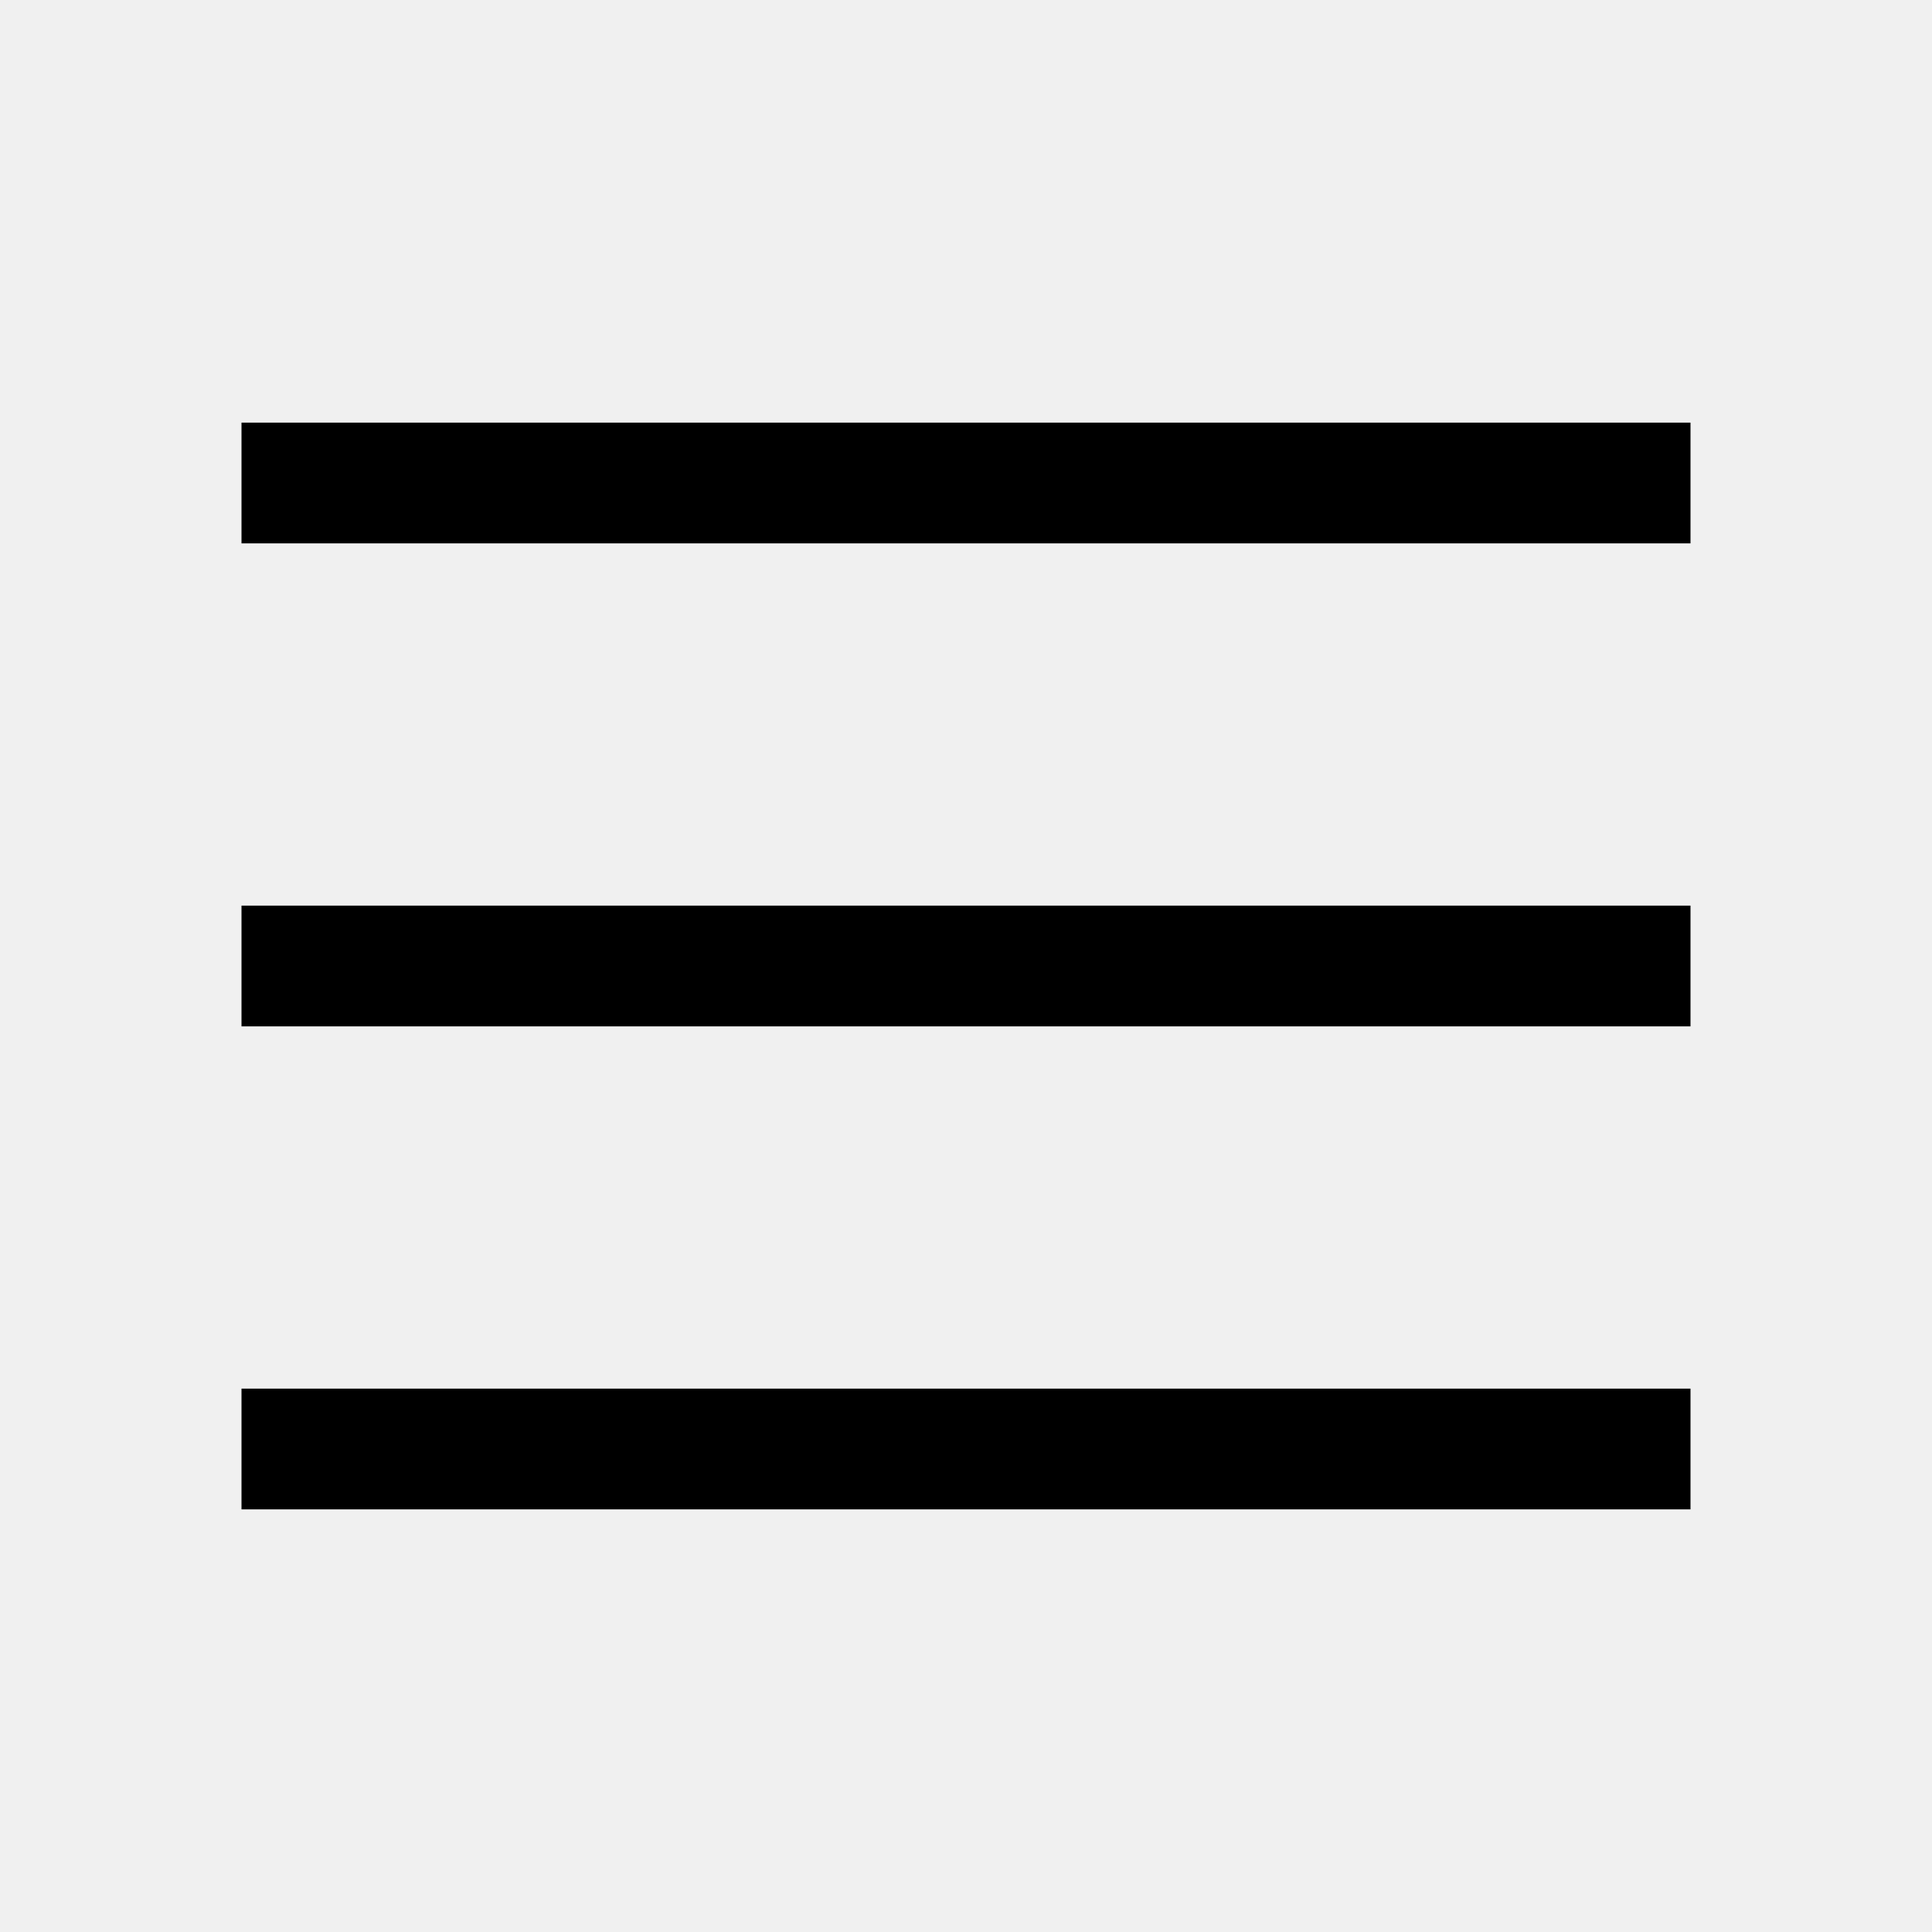
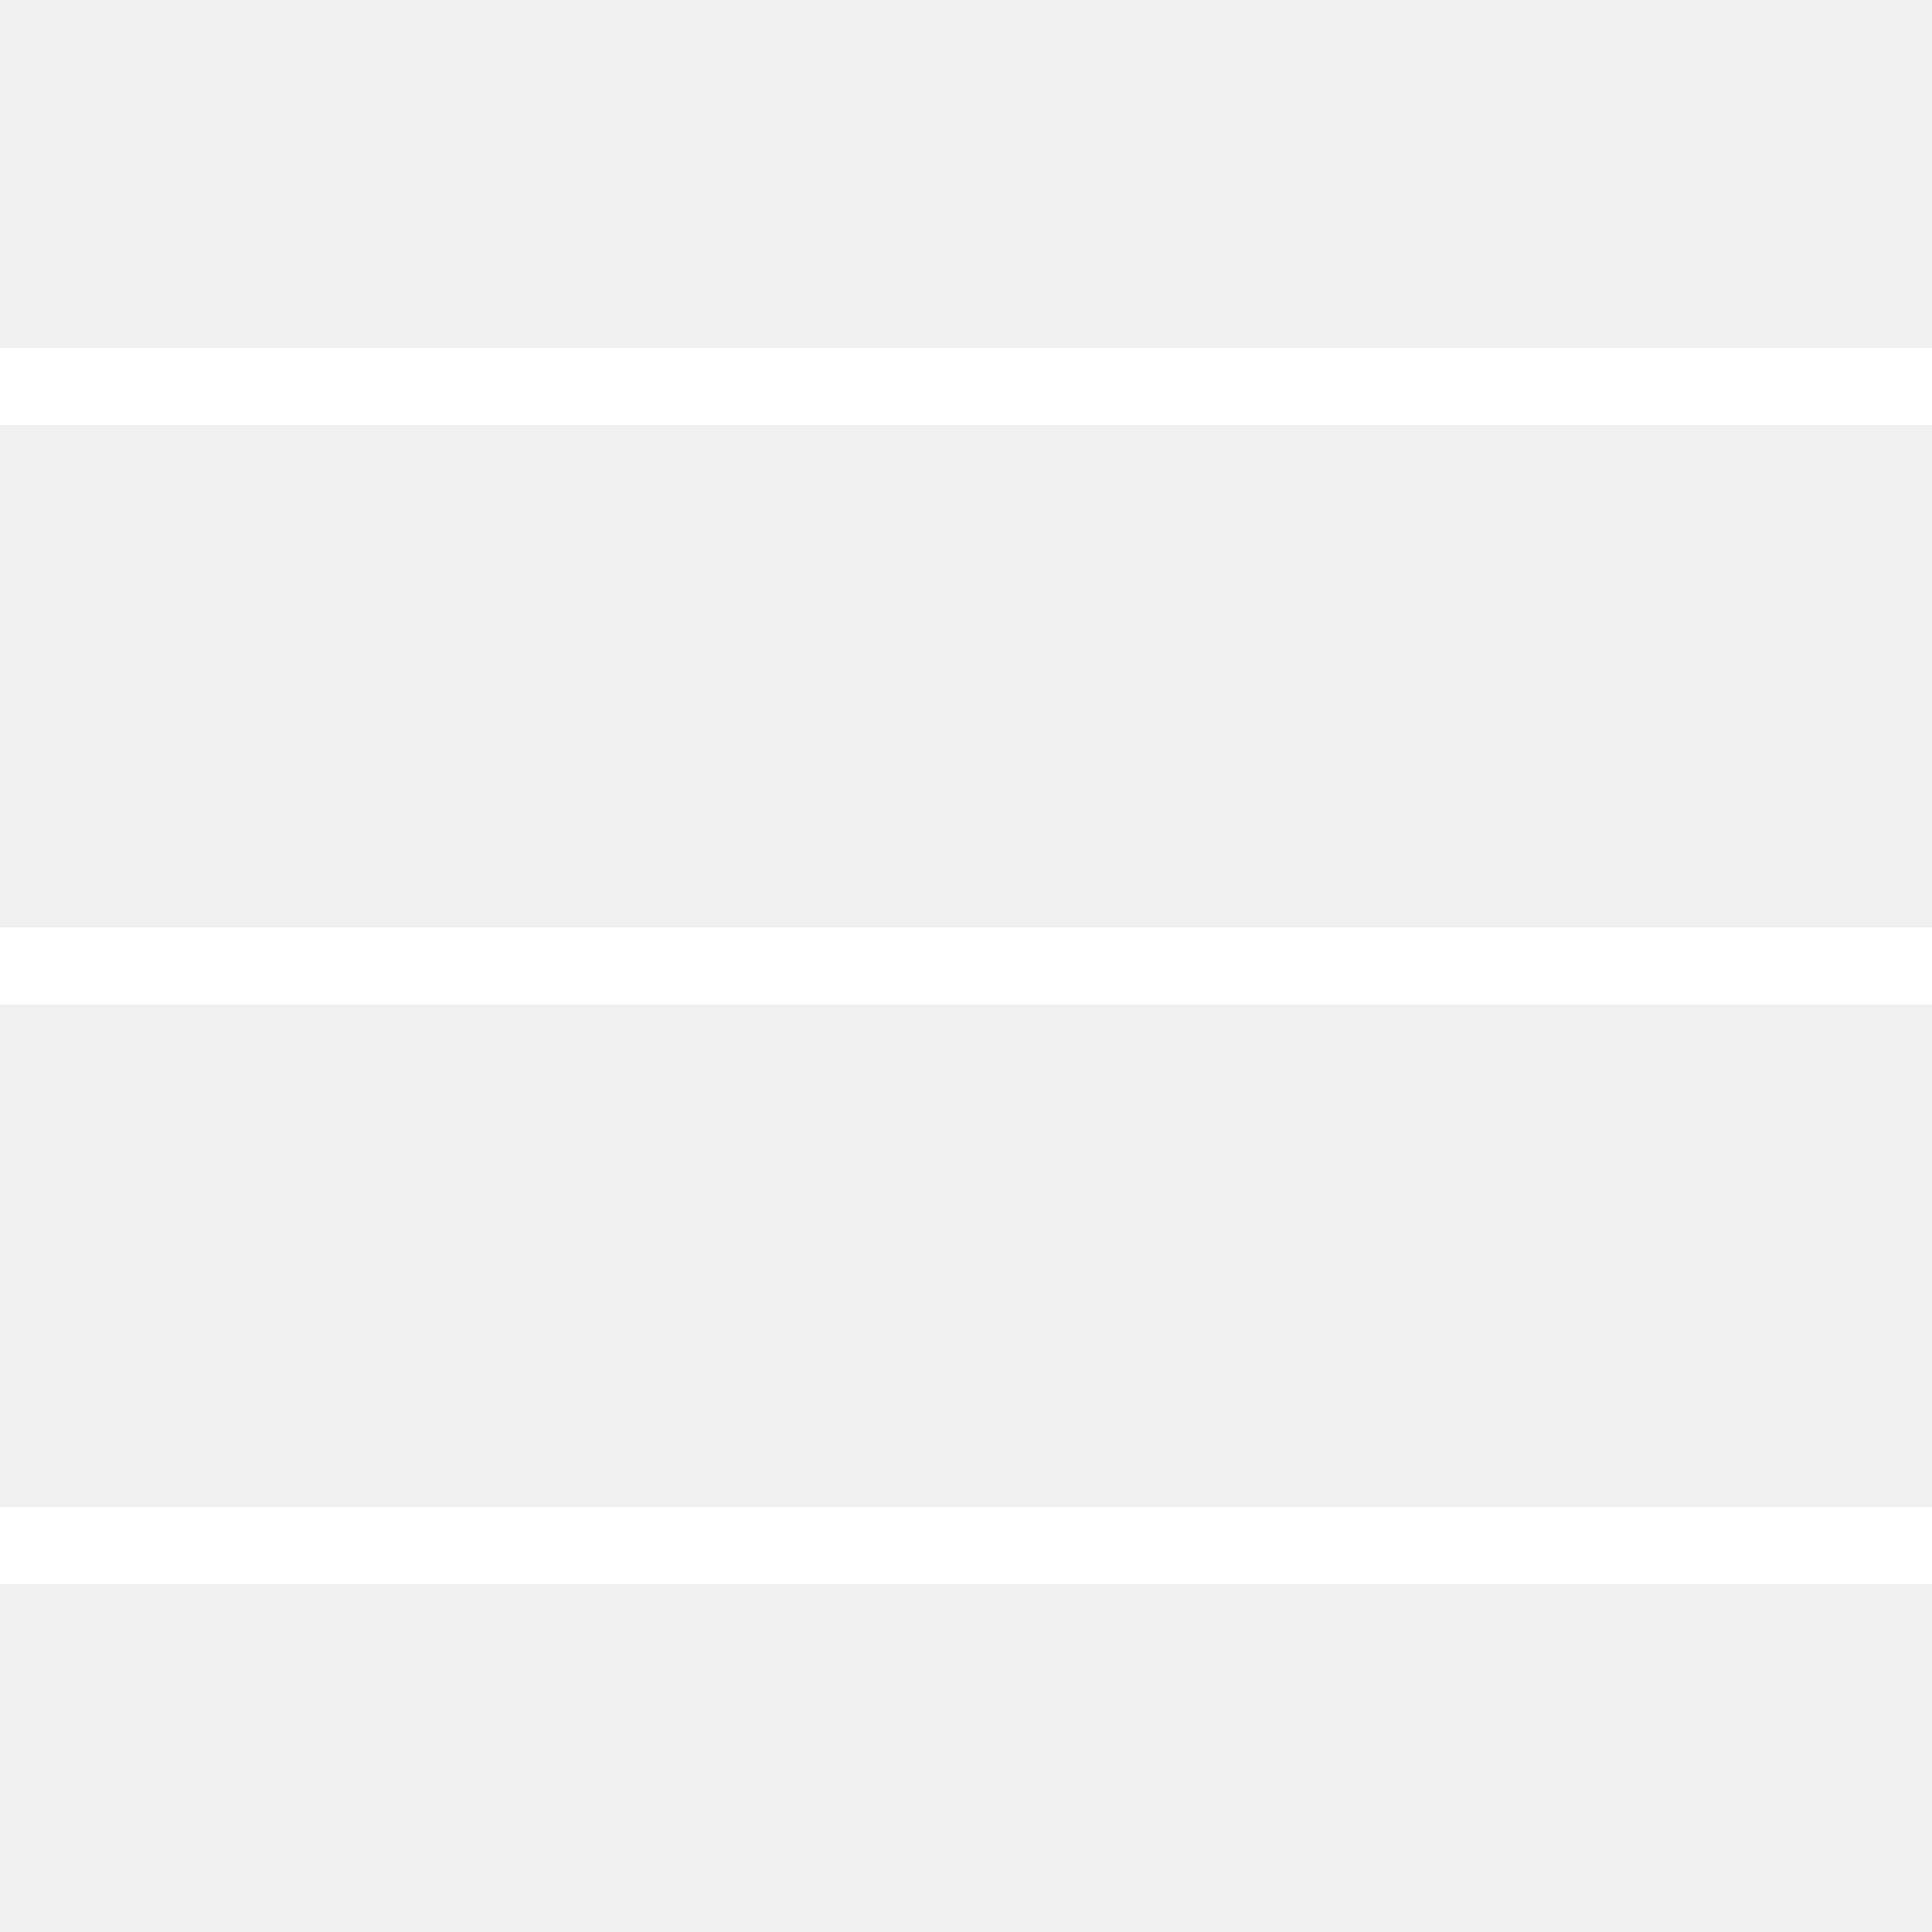
- <svg xmlns="http://www.w3.org/2000/svg" viewBox="0 0 32 32" width="32px" height="32px">
-   <path d="M 4 7 L 4 9 L 28 9 L 28 7 Z M 4 15 L 4 17 L 28 17 L 28 15 Z M 4 23 L 4 25 L 28 25 L 28 23 Z" />
+ <svg xmlns="http://www.w3.org/2000/svg" fill="#FFFFFF" viewBox="0 0 50 50" width="100px" height="100px">
+   <path d="M 0 9 L 0 11 L 50 11 L 50 9 Z M 0 24 L 0 26 L 50 26 L 50 24 Z M 0 39 L 0 41 L 50 41 L 50 39 Z" />
</svg>
